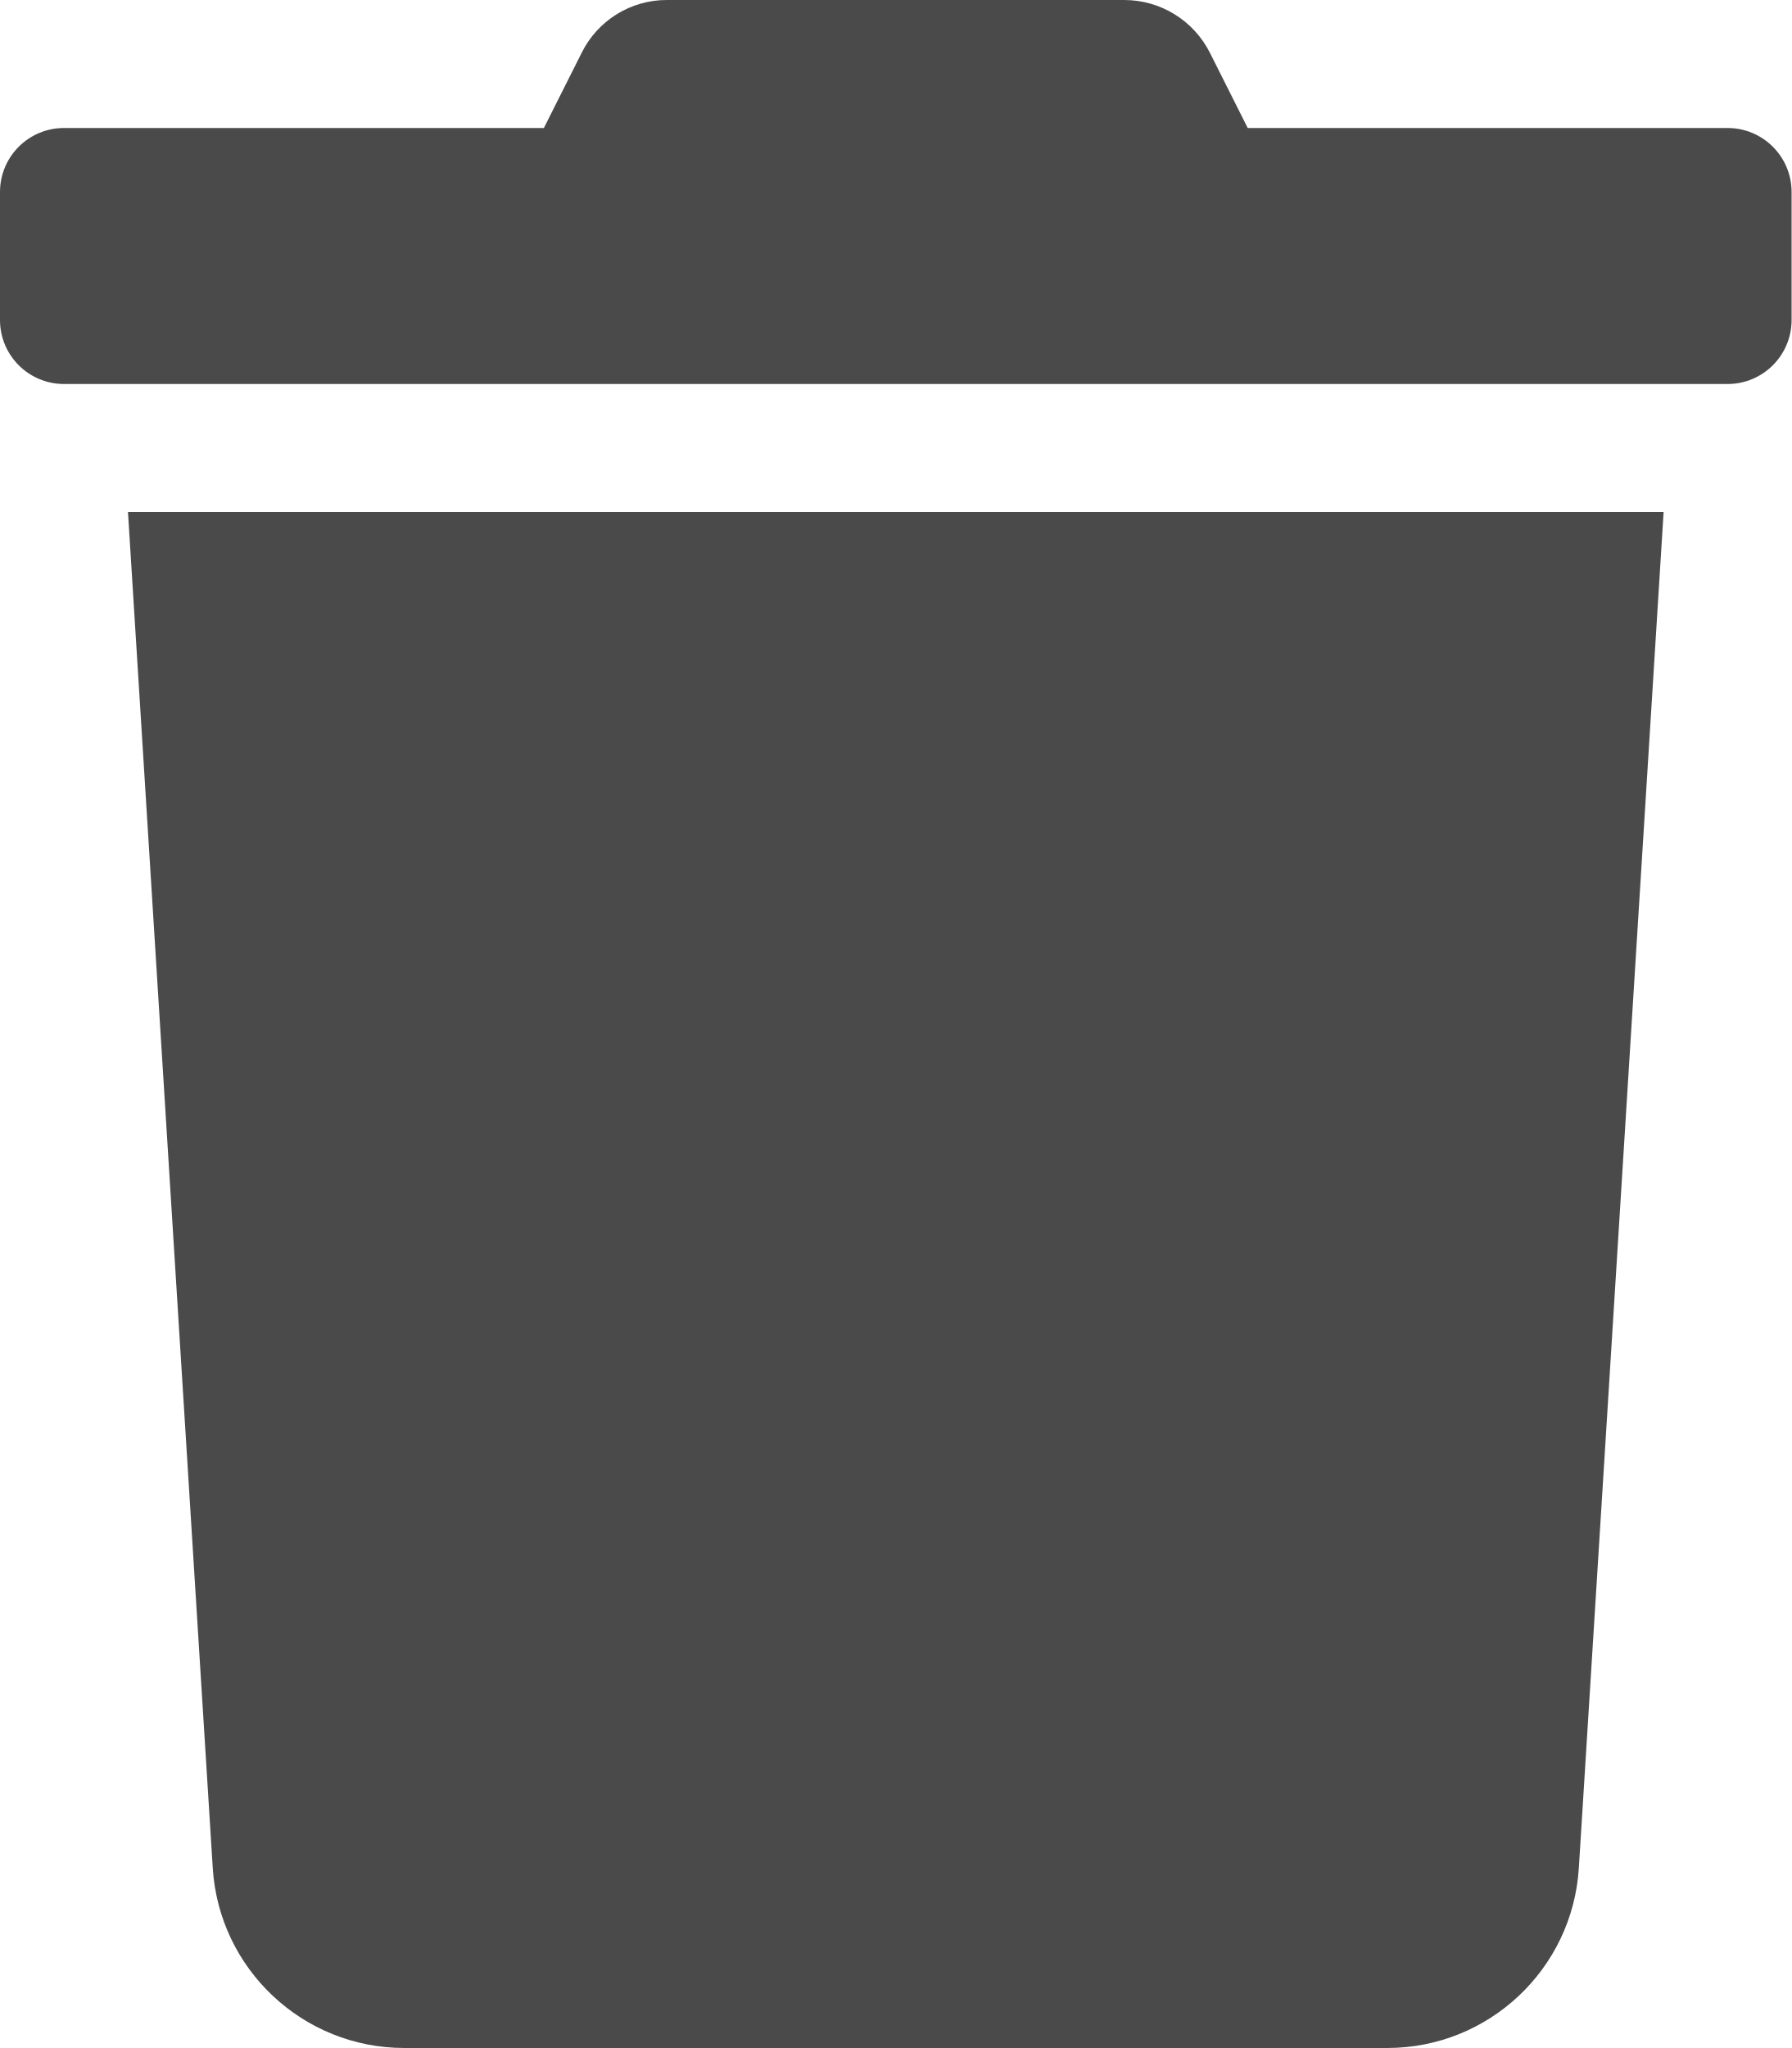
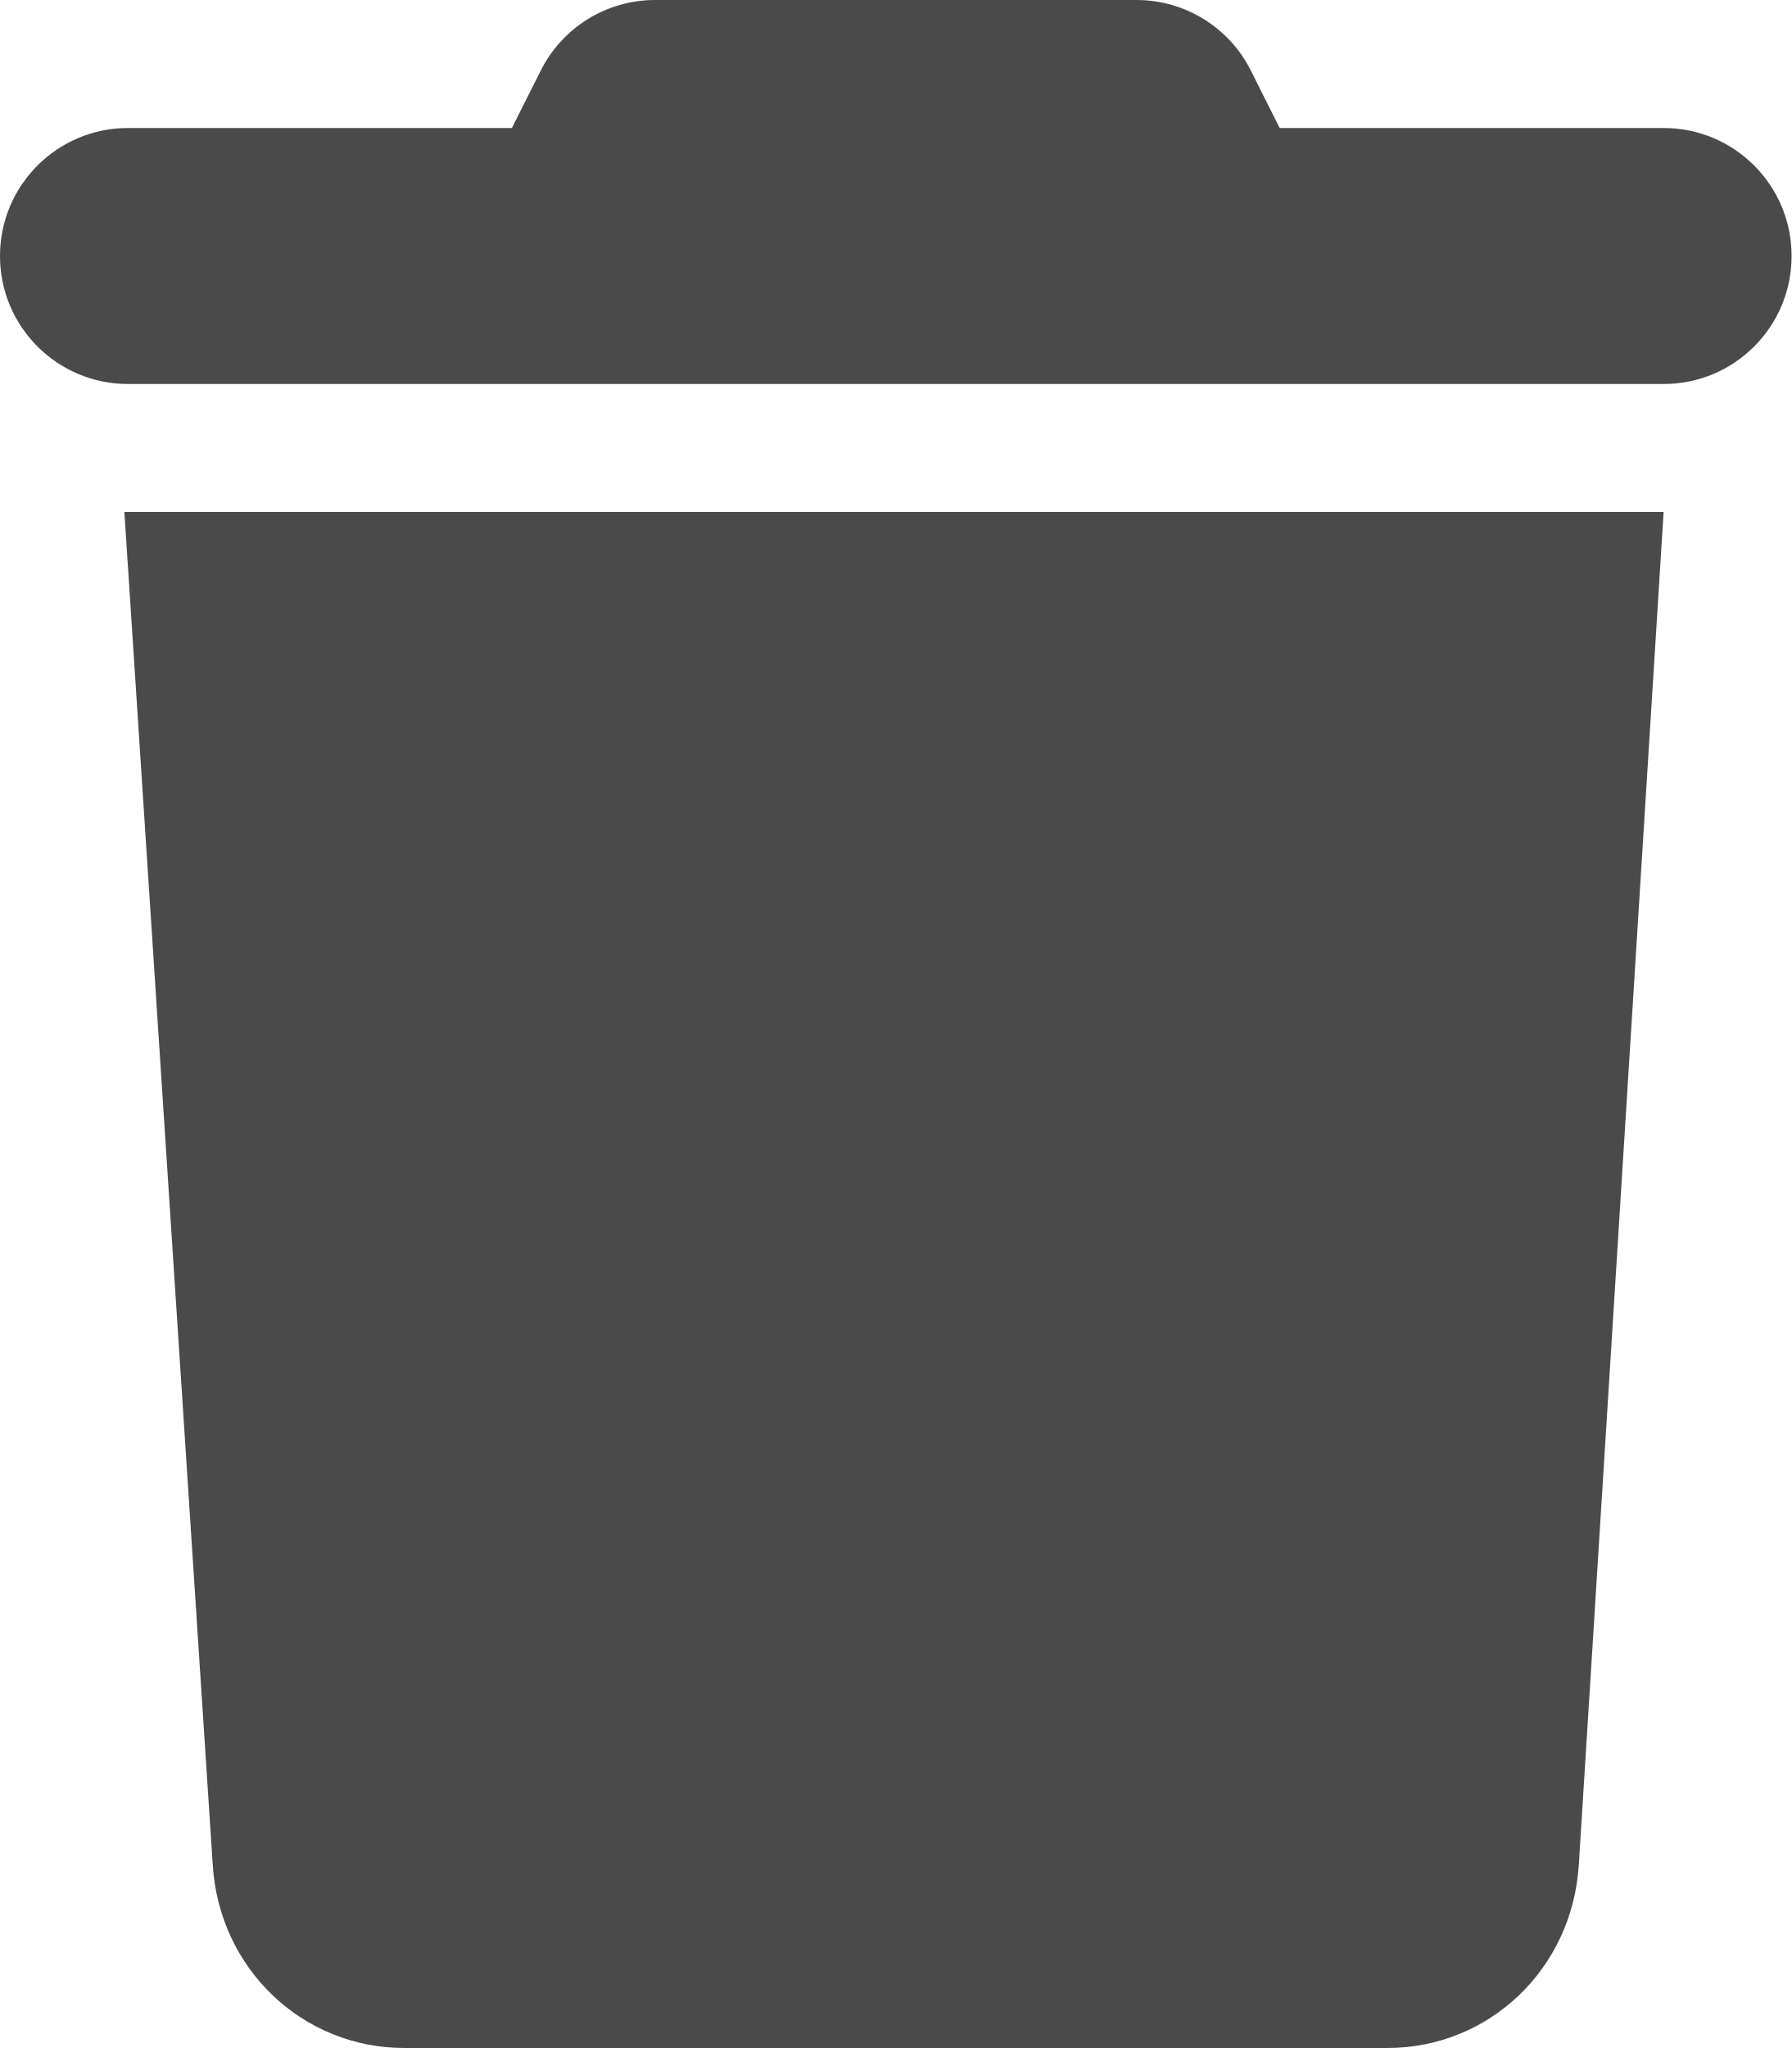
- <svg xmlns="http://www.w3.org/2000/svg" aria-hidden="true" focusable="false" data-prefix="fas" data-icon="trash" role="img" viewBox="0 0 448 512" class="svg-inline--fa fa-trash fa-w-14 fa-9x">
-   <path fill="#4a4a4a" d="M432 32H312l-9.4-18.7A24 24 0 0 0 281.1 0H166.8a23.72 23.72 0 0 0-21.4 13.3L136 32H16A16 16 0 0 0 0 48v32a16 16 0 0 0 16 16h416a16 16 0 0 0 16-16V48a16 16 0 0 0-16-16zM53.2 467a48 48 0 0 0 47.9 45h245.8a48 48 0 0 0 47.9-45L416 128H32z" class="" />
+ <svg xmlns="http://www.w3.org/2000/svg" viewBox="0 0 448 512">
+   <path fill="#4a4a4a" d="M135.2 17.69C140.6 6.848 151.7 0 163.8 0H284.2C296.3 0 307.4 6.848 312.8 17.69L320 32H416C433.7 32 448 46.33 448 64C448 81.67 433.7 96 416 96H32C14.33 96 0 81.67 0 64C0 46.33 14.33 32 32 32H128L135.2 17.69zM394.8 466.1C393.2 492.3 372.3 512 346.9 512H101.1C75.75 512 54.77 492.3 53.19 466.1L31.1 128H416L394.8 466.1z" />
</svg>
